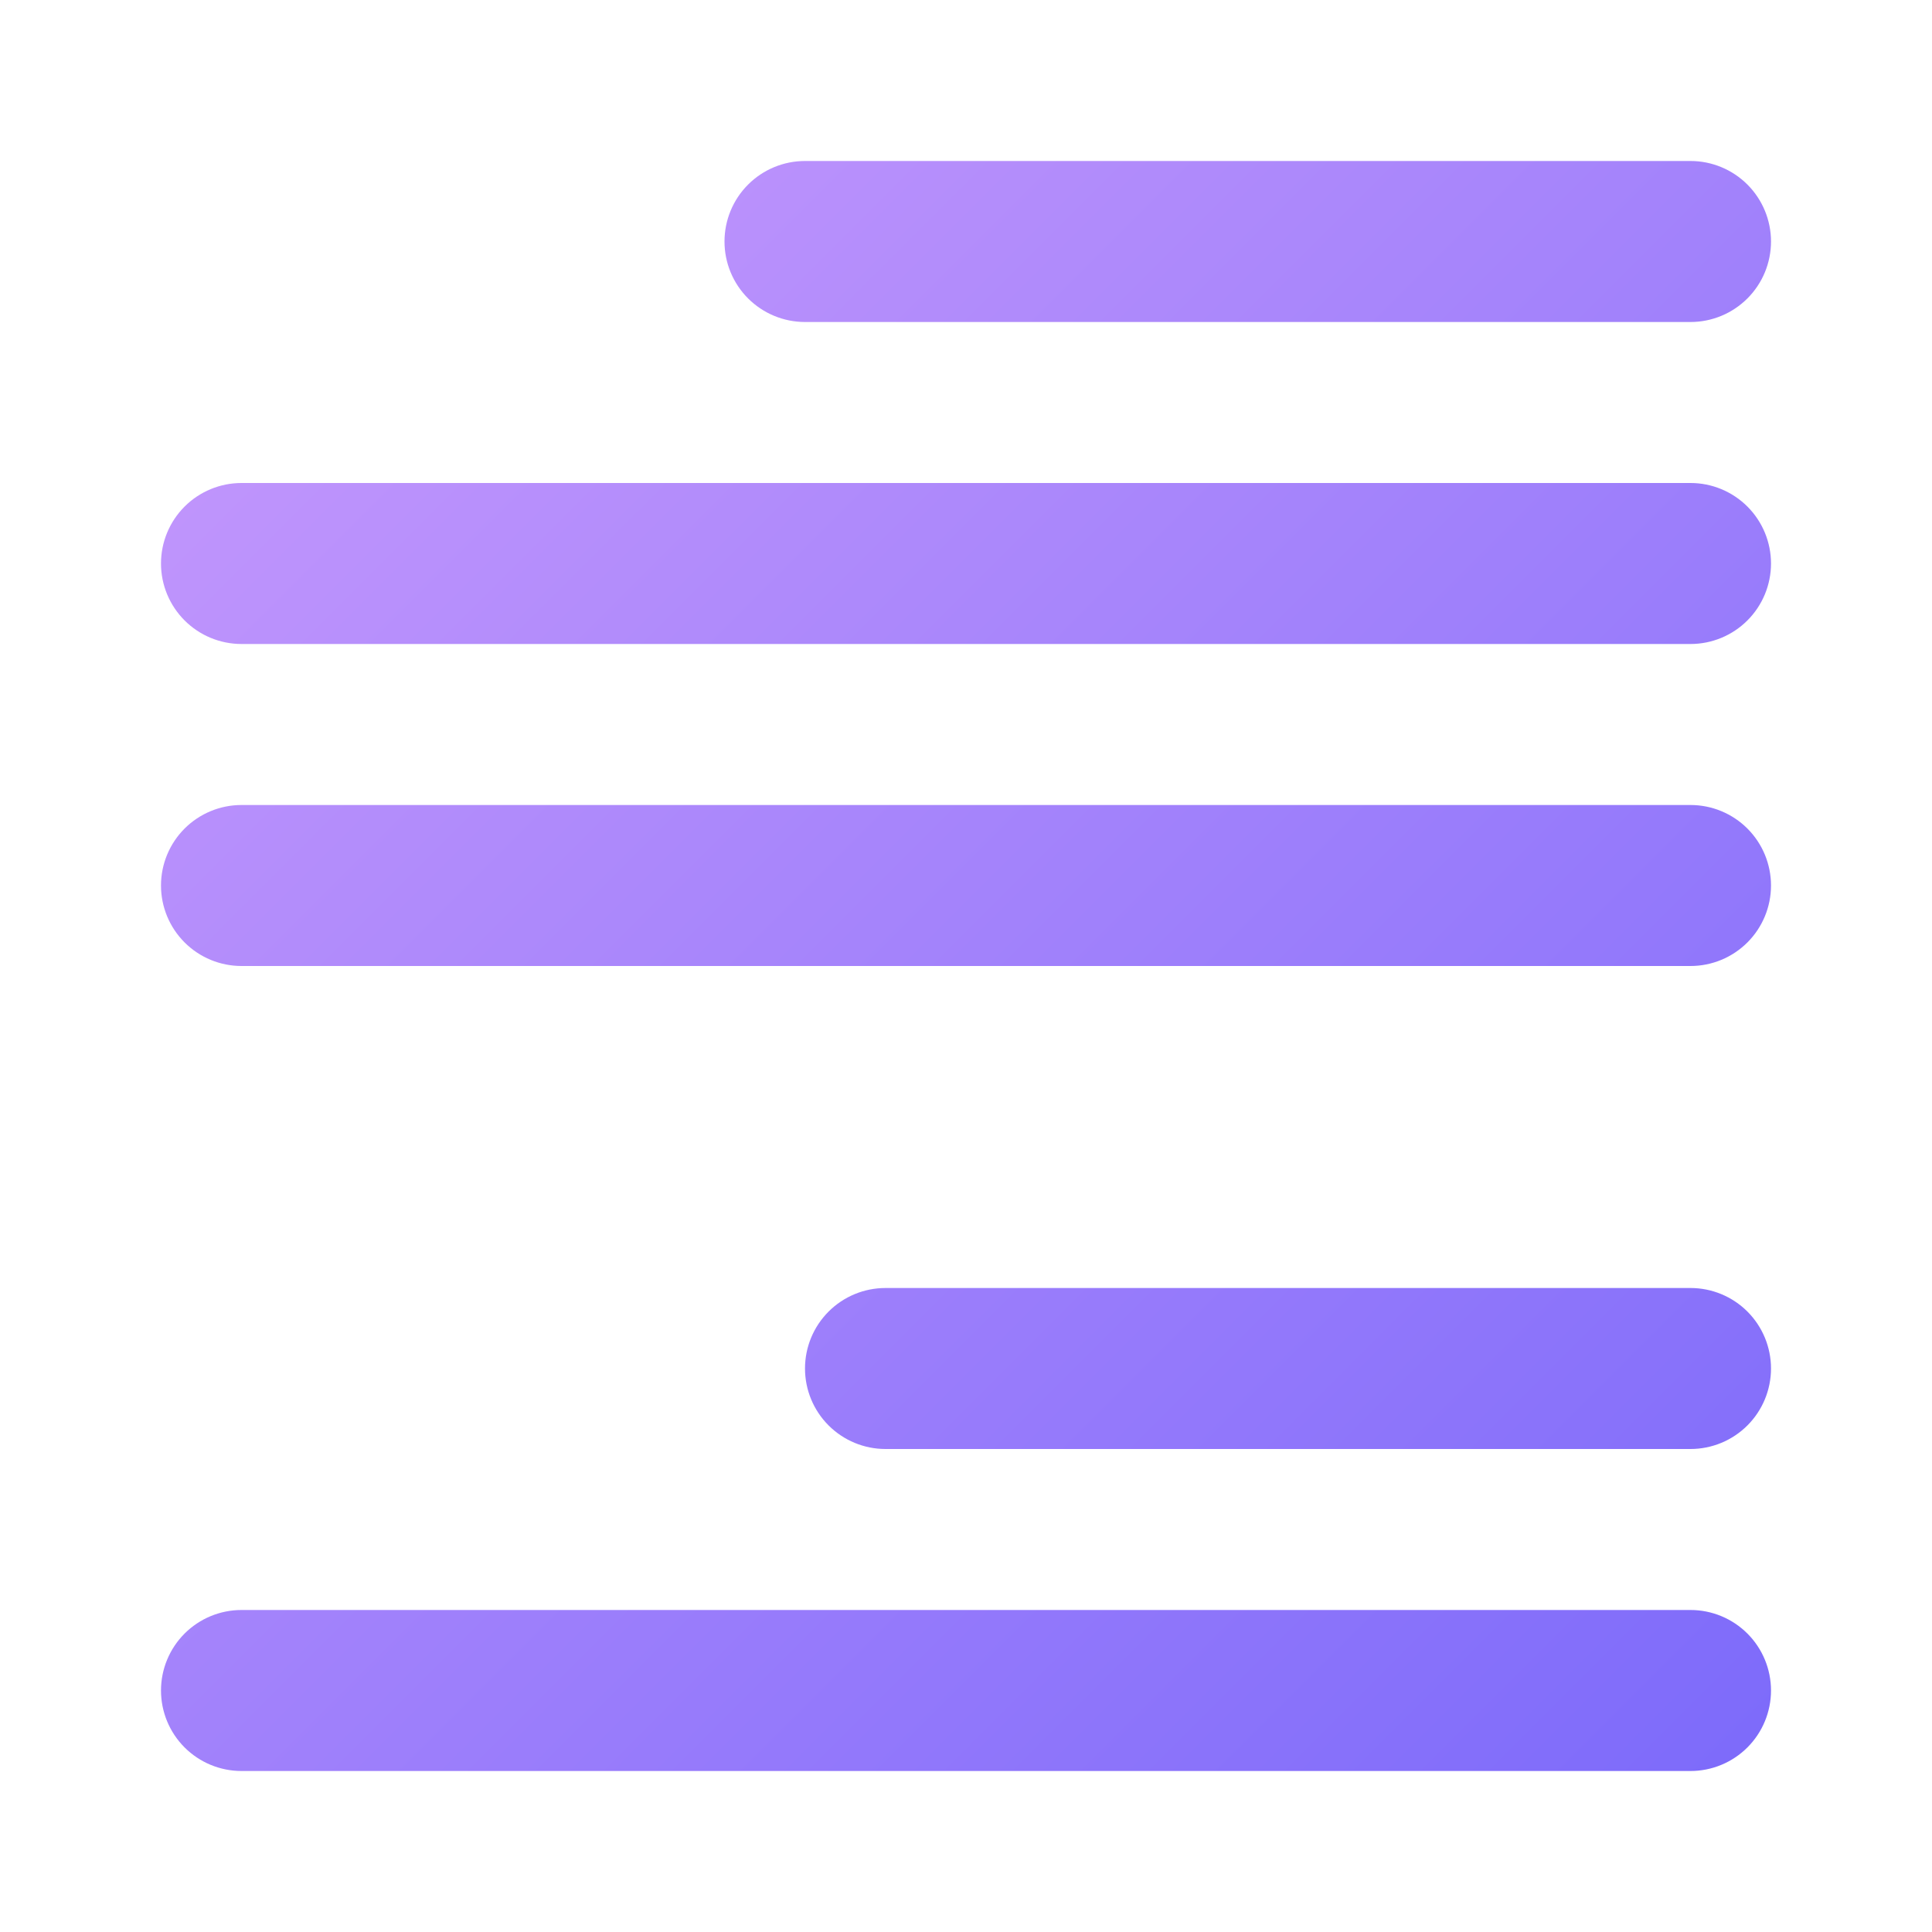
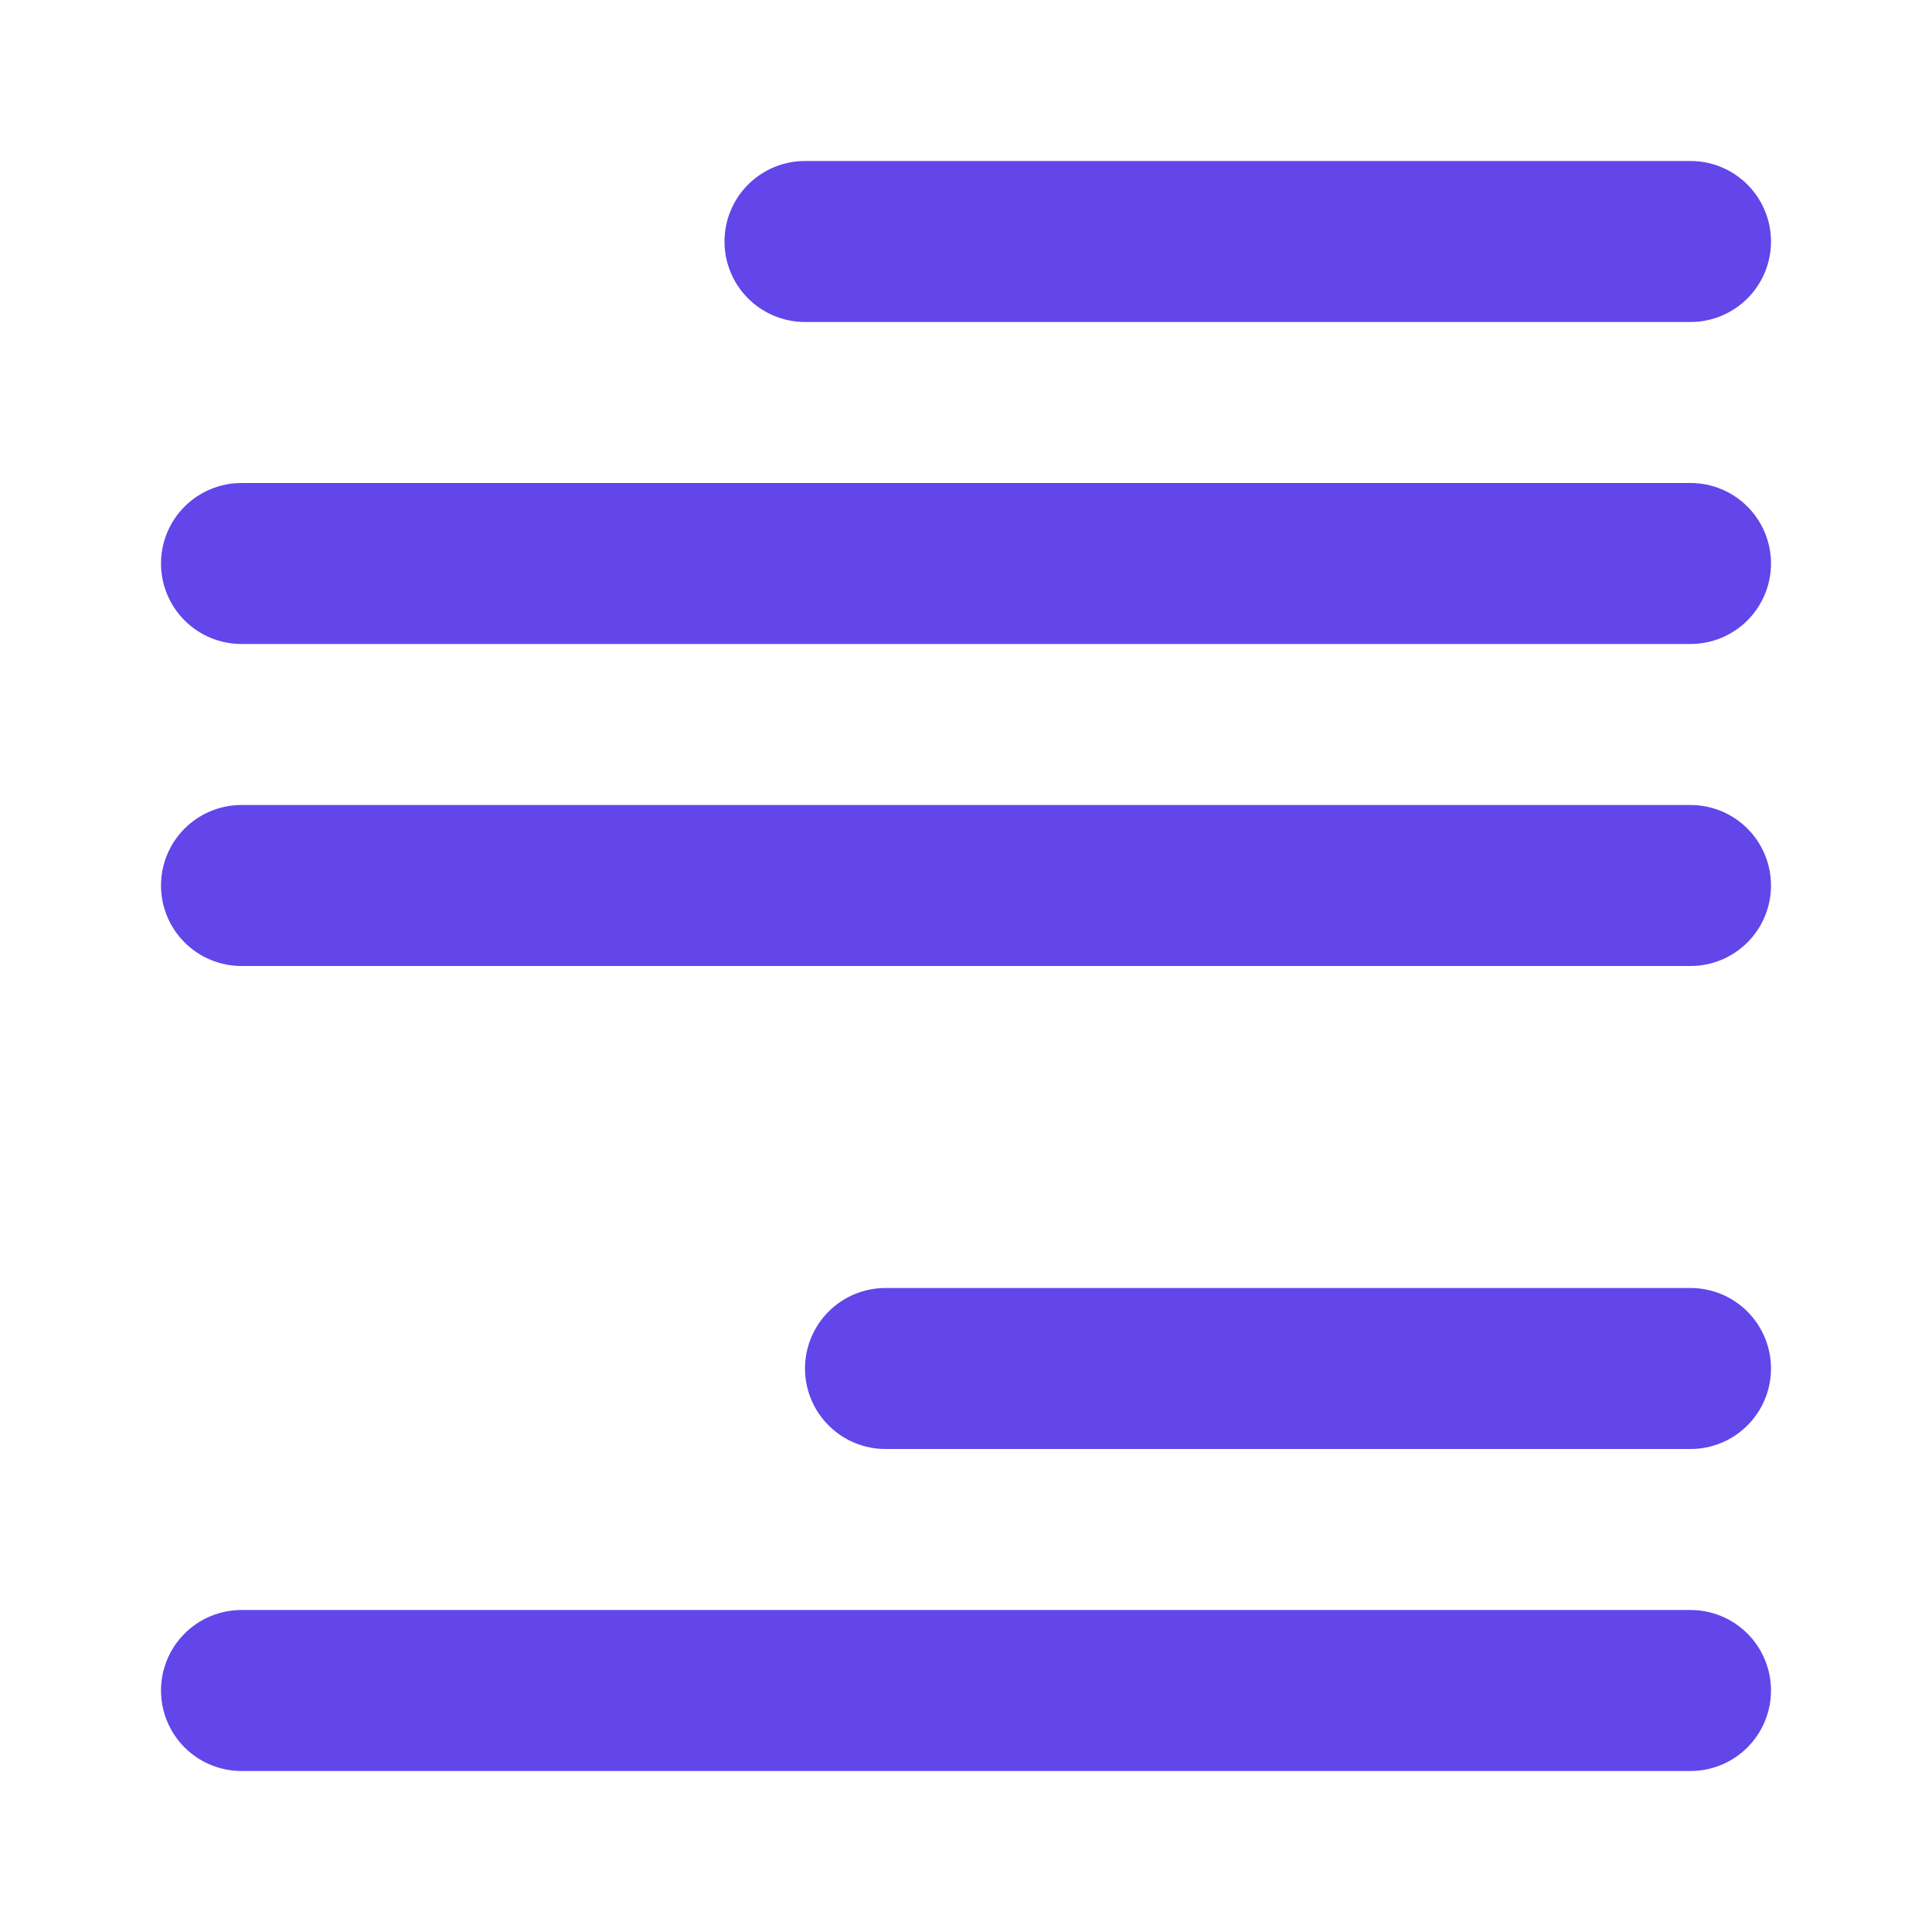
<svg xmlns="http://www.w3.org/2000/svg" width="220" height="220" viewBox="0 0 220 220" fill="none">
-   <defs>
-     <linearGradient id="grad1" x1="0%" y1="0%" x2="100%" y2="100%">
-       <stop offset="0%" style="stop-color:#C89AFC;stop-opacity:1" />
-       <stop offset="100%" style="stop-color:#7C6AFA;stop-opacity:1" />
-     </linearGradient>
-   </defs>
-   <path d="M91.667 36.667H192.5C194.931 36.667 197.263 35.701 198.982 33.982C200.701 32.263 201.667 29.931 201.667 27.5C201.667 25.069 200.701 22.737 198.982 21.018C197.263 19.299 194.931 18.333 192.5 18.333H91.667C89.236 18.333 86.904 19.299 85.185 21.018C83.466 22.737 82.5 25.069 82.5 27.5C82.5 29.931 83.466 32.263 85.185 33.982C86.904 35.701 89.236 36.667 91.667 36.667ZM192.5 183.333H27.5C25.069 183.333 22.737 184.299 21.018 186.018C19.299 187.737 18.333 190.069 18.333 192.5C18.333 194.931 19.299 197.263 21.018 198.982C22.737 200.701 25.069 201.667 27.5 201.667H192.5C194.931 201.667 197.263 200.701 198.982 198.982C200.701 197.263 201.667 194.931 201.667 192.5C201.667 190.069 200.701 187.737 198.982 186.018C197.263 184.299 194.931 183.333 192.5 183.333ZM192.5 55H27.5C25.069 55 22.737 55.966 21.018 57.685C19.299 59.404 18.333 61.735 18.333 64.167C18.333 66.598 19.299 68.929 21.018 70.648C22.737 72.368 25.069 73.333 27.5 73.333H192.5C194.931 73.333 197.263 72.368 198.982 70.648C200.701 68.929 201.667 66.598 201.667 64.167C201.667 61.735 200.701 59.404 198.982 57.685C197.263 55.966 194.931 55 192.5 55ZM192.5 146.667H100.833C98.402 146.667 96.071 147.632 94.352 149.351C92.632 151.071 91.667 153.402 91.667 155.833C91.667 158.264 92.632 160.596 94.352 162.315C96.071 164.034 98.402 165 100.833 165H192.5C194.931 165 197.263 164.034 198.982 162.315C200.701 160.596 201.667 158.264 201.667 155.833C201.667 153.402 200.701 151.071 198.982 149.351C197.263 147.632 194.931 146.667 192.5 146.667ZM192.5 91.667H27.5C25.069 91.667 22.737 92.632 21.018 94.351C19.299 96.07 18.333 98.402 18.333 100.833C18.333 103.264 19.299 105.596 21.018 107.315C22.737 109.034 25.069 110 27.5 110H192.5C194.931 110 197.263 109.034 198.982 107.315C200.701 105.596 201.667 103.264 201.667 100.833C201.667 98.402 200.701 96.07 198.982 94.351C197.263 92.632 194.931 91.667 192.5 91.667Z" fill="url(#grad1)" />
+   <path d="M91.667 36.667H192.5C194.931 36.667 197.263 35.701 198.982 33.982C200.701 32.263 201.667 29.931 201.667 27.5C201.667 25.069 200.701 22.737 198.982 21.018C197.263 19.299 194.931 18.333 192.5 18.333H91.667C89.236 18.333 86.904 19.299 85.185 21.018C83.466 22.737 82.5 25.069 82.5 27.5C82.5 29.931 83.466 32.263 85.185 33.982C86.904 35.701 89.236 36.667 91.667 36.667ZM192.5 183.333H27.5C25.069 183.333 22.737 184.299 21.018 186.018C19.299 187.737 18.333 190.069 18.333 192.5C18.333 194.931 19.299 197.263 21.018 198.982C22.737 200.701 25.069 201.667 27.5 201.667H192.5C194.931 201.667 197.263 200.701 198.982 198.982C200.701 197.263 201.667 194.931 201.667 192.5C201.667 190.069 200.701 187.737 198.982 186.018C197.263 184.299 194.931 183.333 192.5 183.333ZM192.5 55H27.5C25.069 55 22.737 55.966 21.018 57.685C19.299 59.404 18.333 61.735 18.333 64.167C18.333 66.598 19.299 68.929 21.018 70.648C22.737 72.368 25.069 73.333 27.5 73.333H192.5C194.931 73.333 197.263 72.368 198.982 70.648C200.701 68.929 201.667 66.598 201.667 64.167C201.667 61.735 200.701 59.404 198.982 57.685C197.263 55.966 194.931 55 192.5 55ZM192.5 146.667H100.833C98.402 146.667 96.071 147.632 94.352 149.351C92.632 151.071 91.667 153.402 91.667 155.833C91.667 158.264 92.632 160.596 94.352 162.315C96.071 164.034 98.402 165 100.833 165H192.5C194.931 165 197.263 164.034 198.982 162.315C200.701 160.596 201.667 158.264 201.667 155.833C201.667 153.402 200.701 151.071 198.982 149.351C197.263 147.632 194.931 146.667 192.5 146.667ZM192.5 91.667H27.5C25.069 91.667 22.737 92.632 21.018 94.351C19.299 96.07 18.333 98.402 18.333 100.833C18.333 103.264 19.299 105.596 21.018 107.315C22.737 109.034 25.069 110 27.5 110H192.5C194.931 110 197.263 109.034 198.982 107.315C200.701 105.596 201.667 103.264 201.667 100.833C201.667 98.402 200.701 96.07 198.982 94.351C197.263 92.632 194.931 91.667 192.5 91.667Z" fill="#6246EA" />
</svg>
